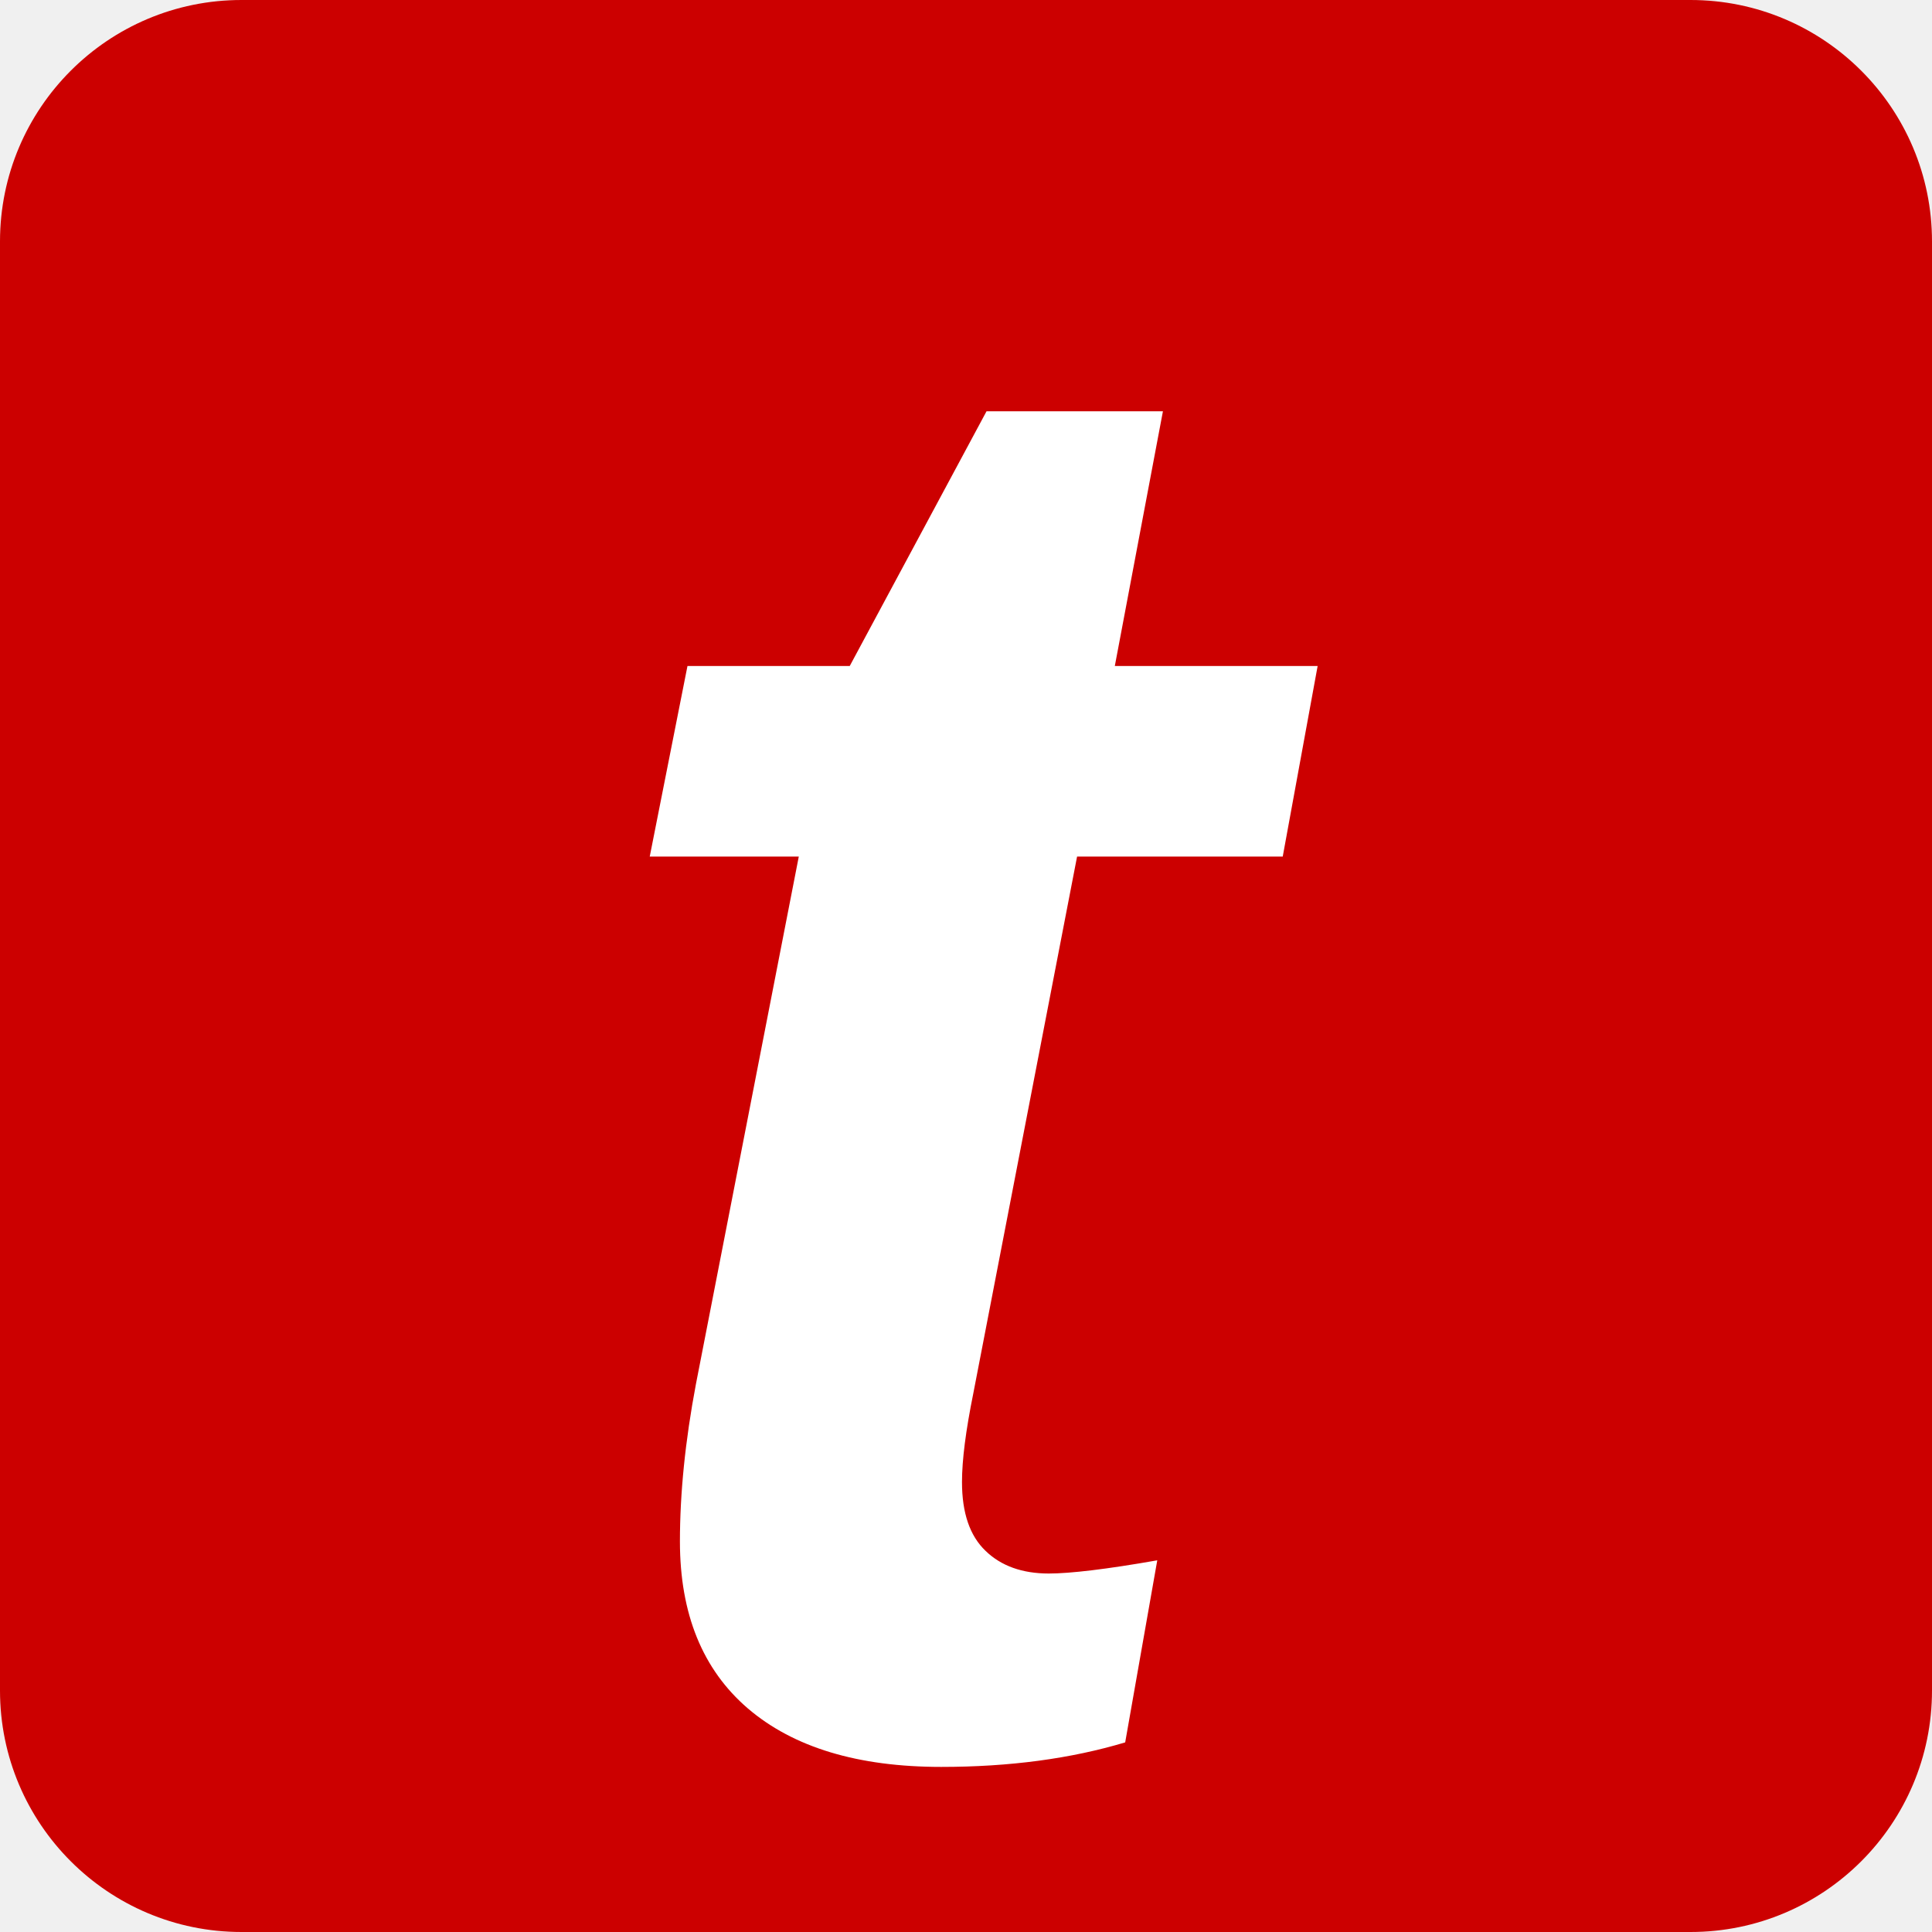
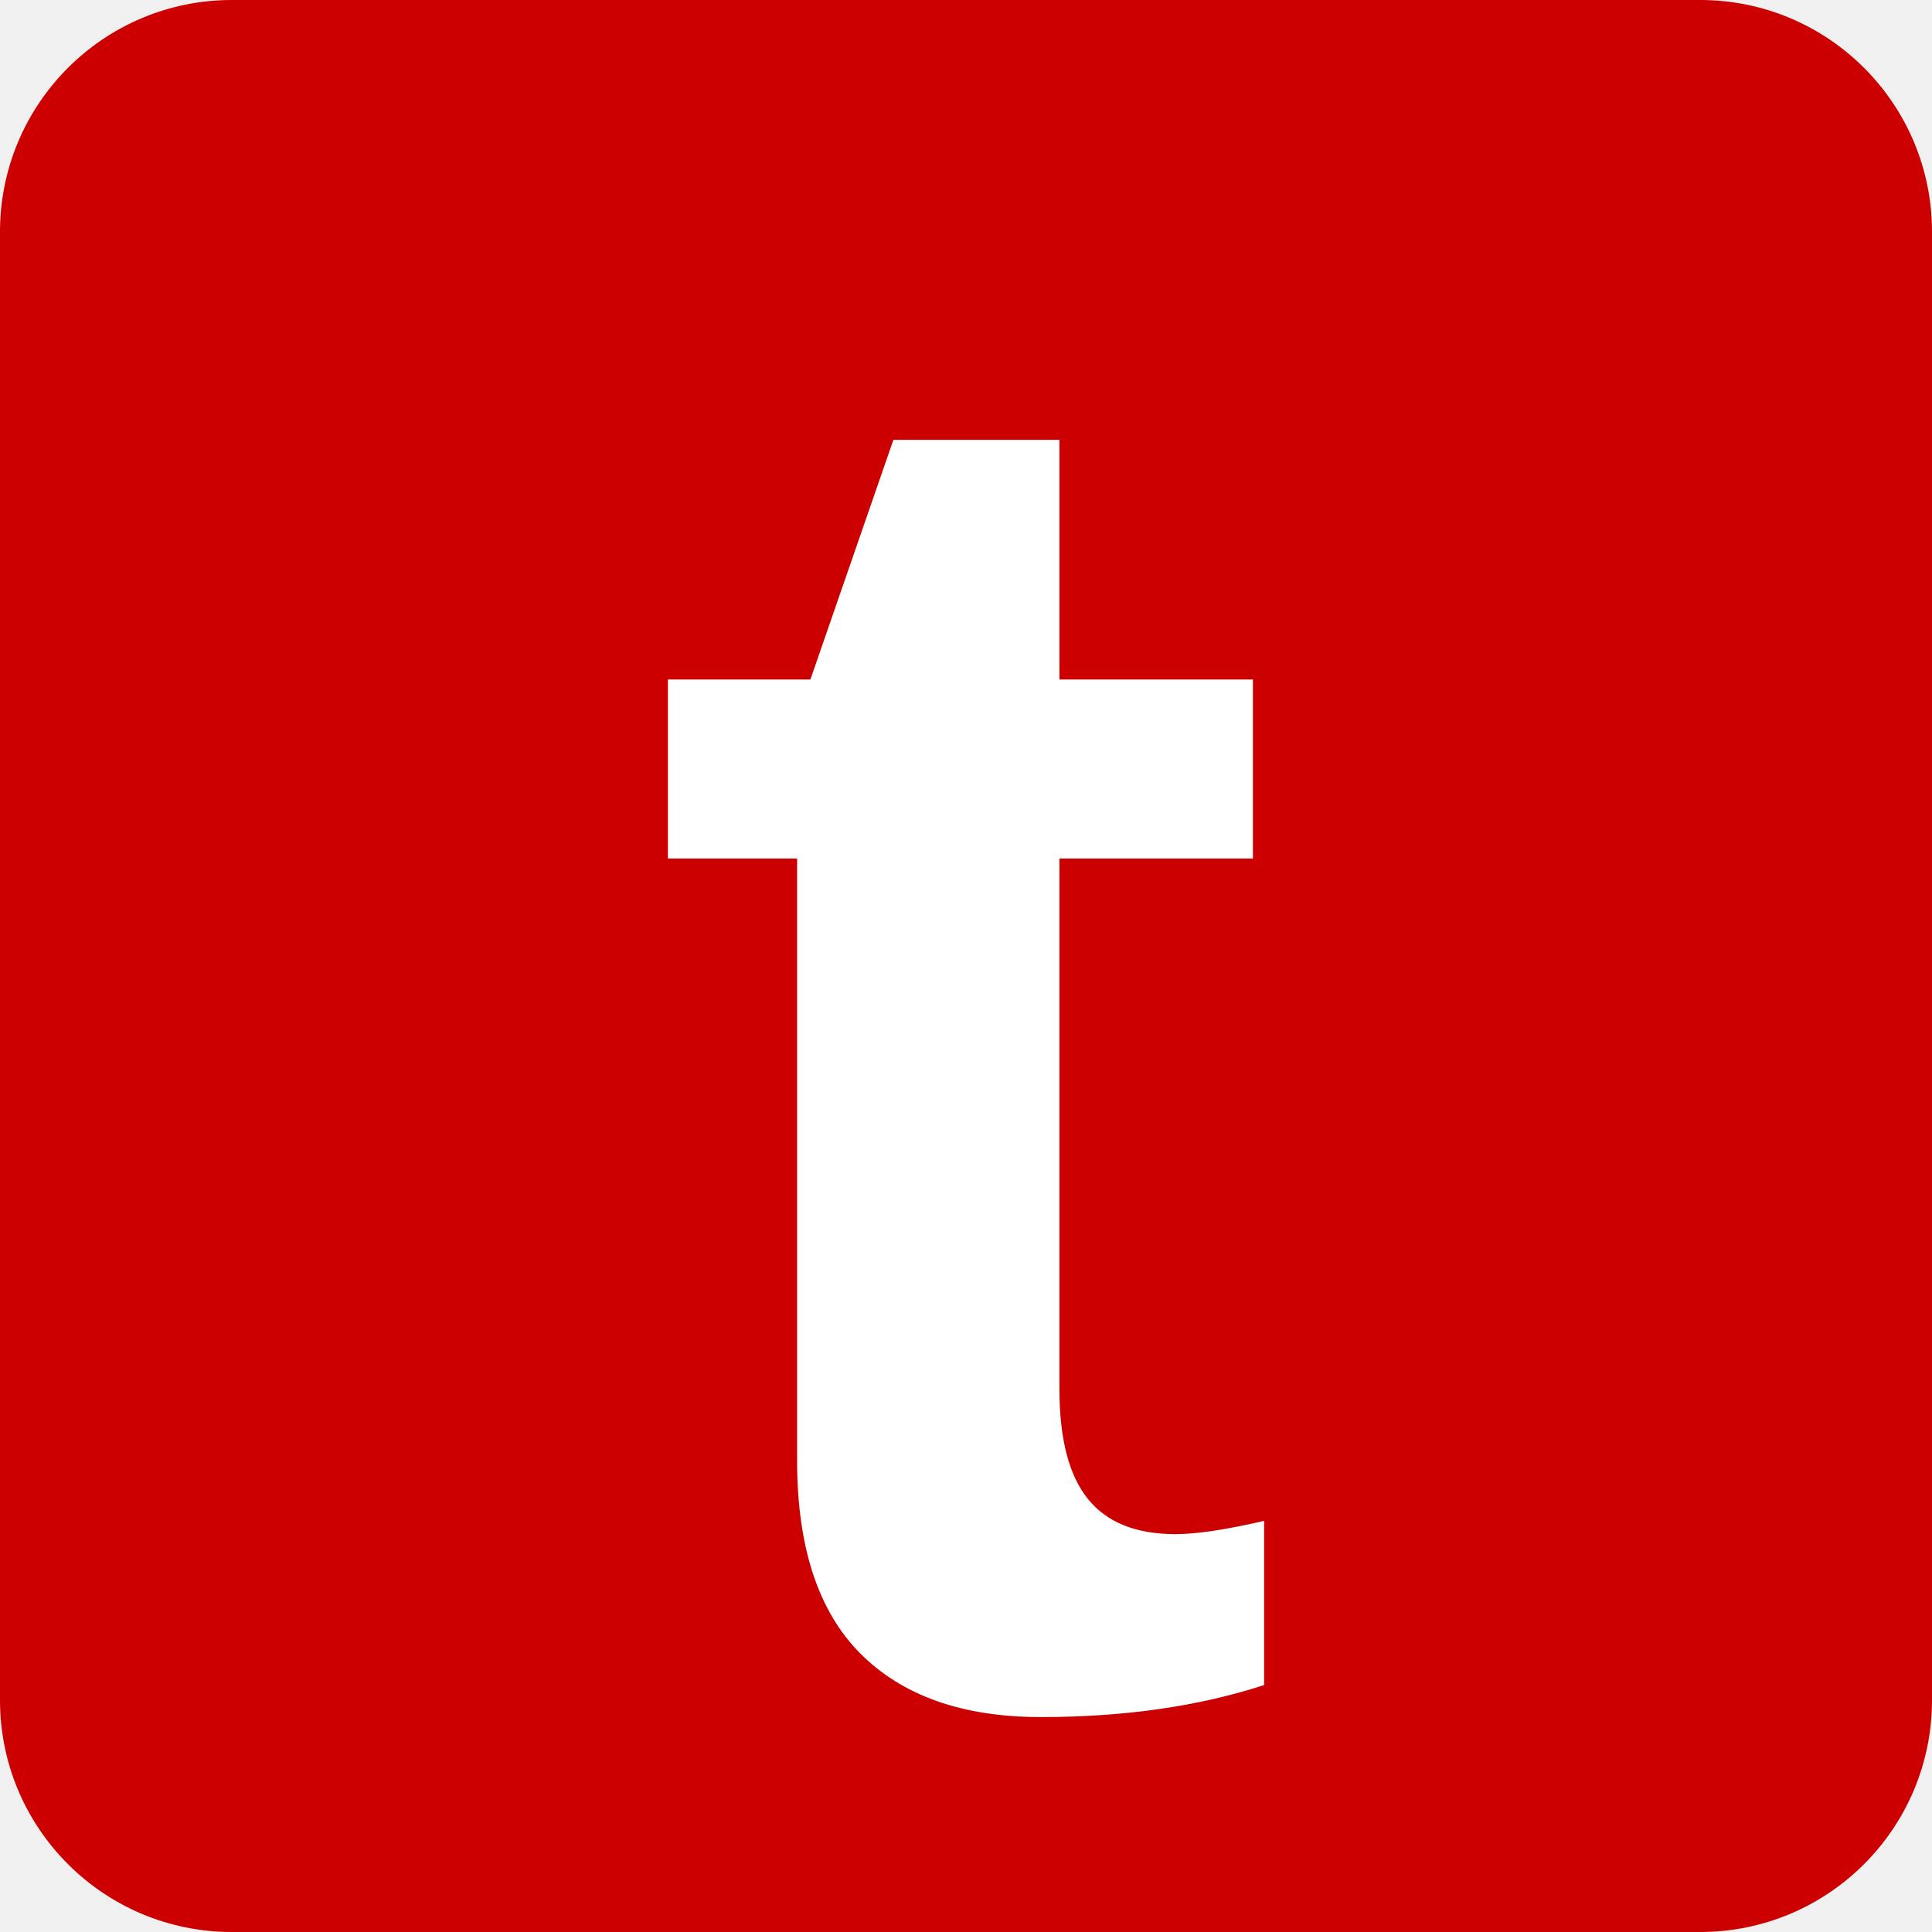
- <svg xmlns="http://www.w3.org/2000/svg" viewBox="0 0 32 32">
-   <rect width="32" height="32" rx="4" fill="#CC0000" />
-   <text x="15" y="29" font-family="Arial Black,Arial,sans-serif" font-size="34" font-weight="900" font-style="italic" fill="white" text-anchor="middle">t</text>
+ <svg xmlns="http://www.w3.org/2000/svg" viewBox="0 0 100 100">
+   <rect width="100" height="100" rx="12" fill="#CC0000" />
+   <text x="50" y="88" font-family="Arial Black,Arial,sans-serif" font-size="100" font-weight="900" font-style="normal" fill="white" text-anchor="middle">t</text>
</svg>
